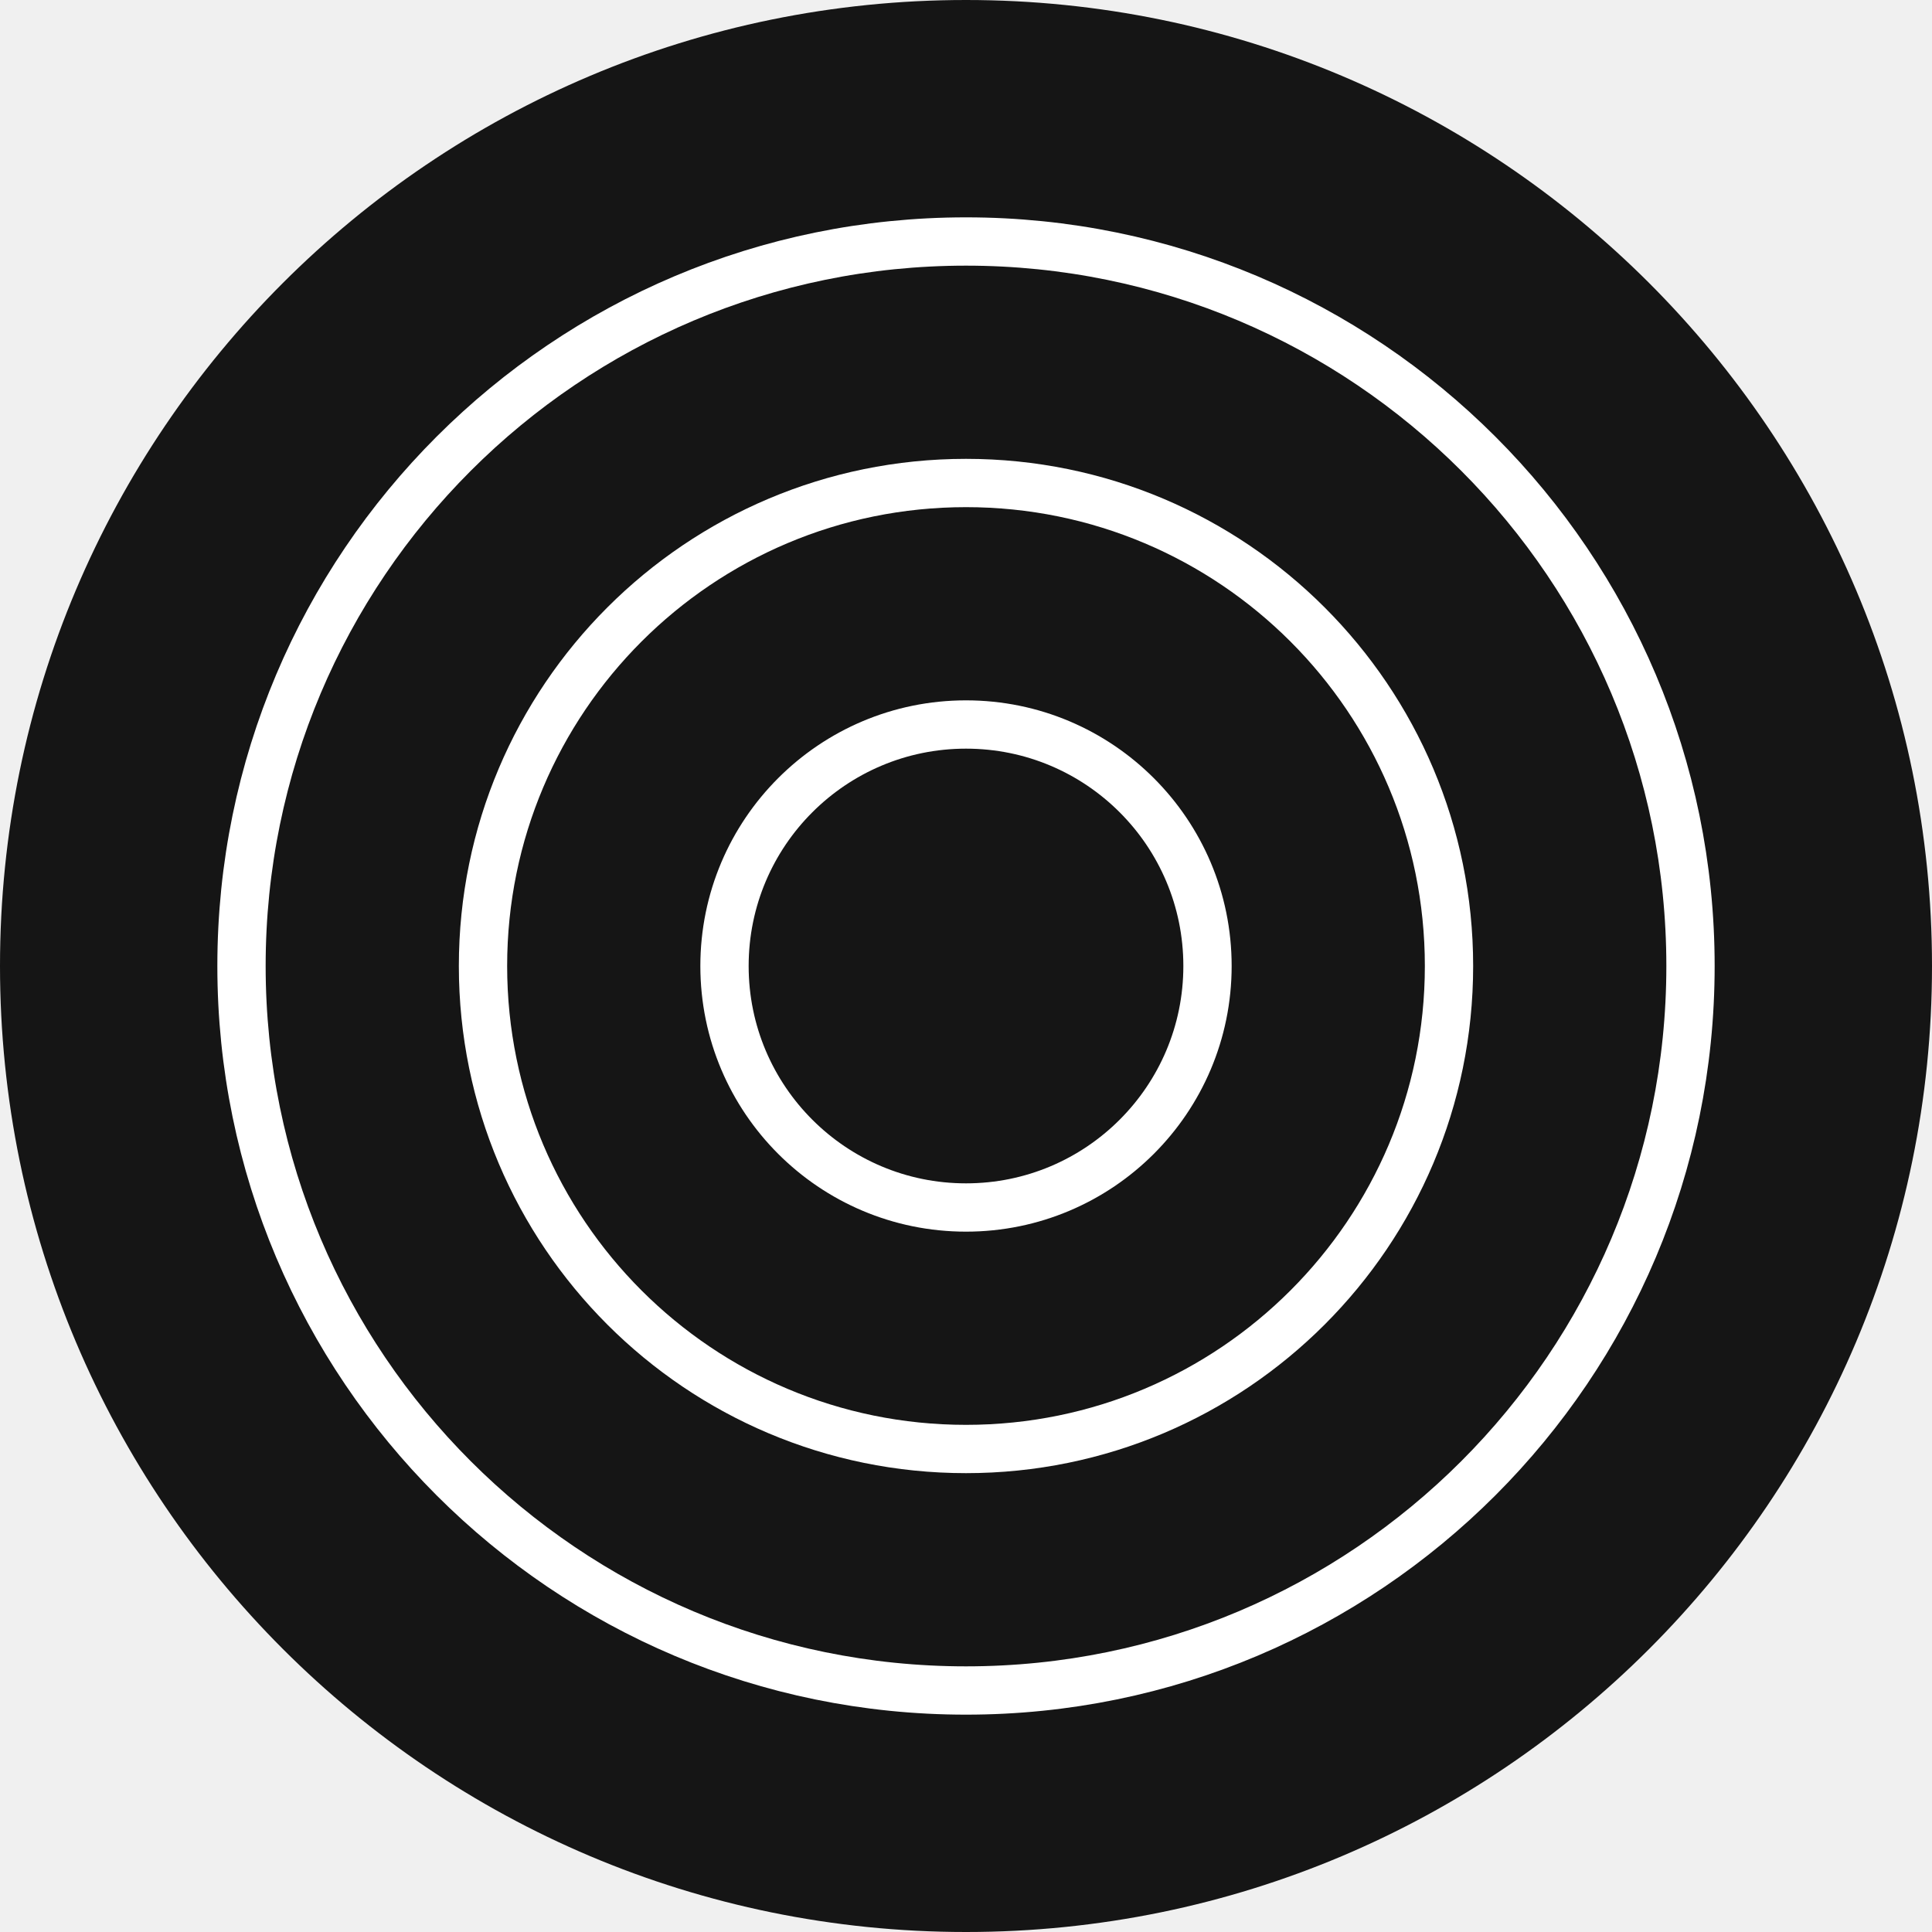
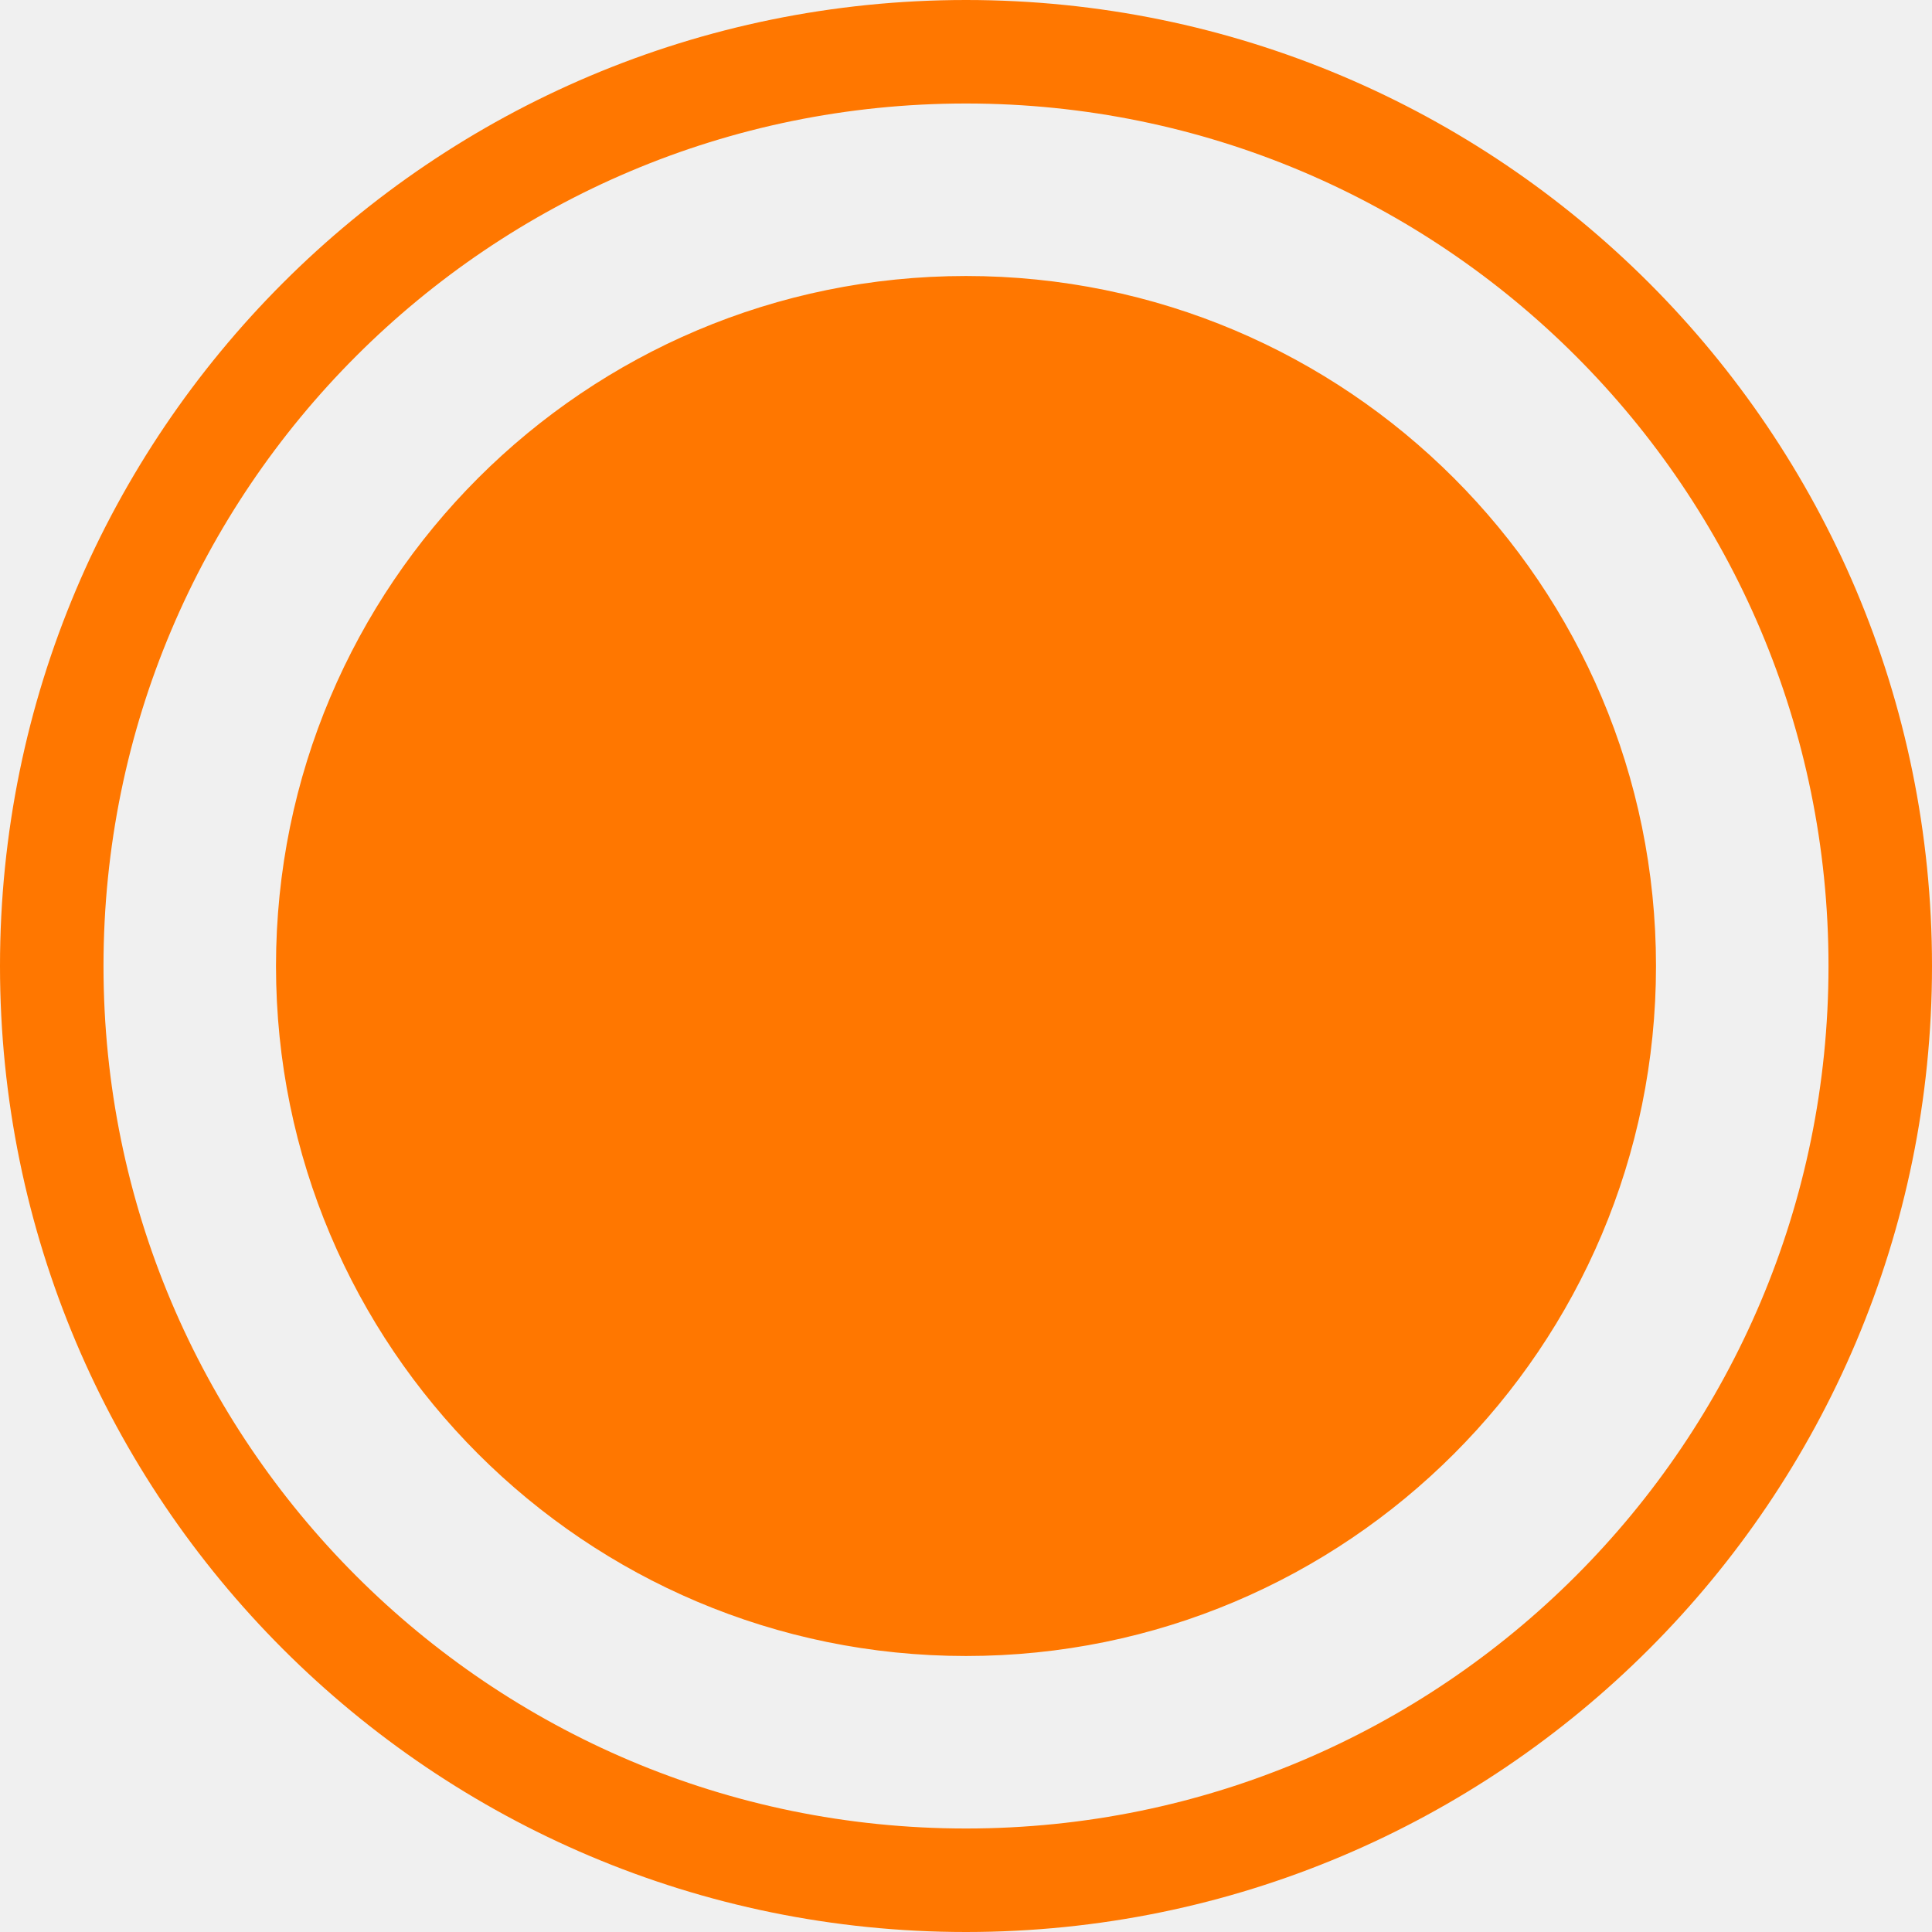
- <svg xmlns="http://www.w3.org/2000/svg" width="400" height="400" viewBox="0 0 400 400" fill="none">
-   <rect width="400" height="400" rx="200" fill="#151515" />
-   <circle cx="200" cy="200" r="150" stroke="white" stroke-width="10" />
-   <circle cx="200" cy="200" r="100" stroke="white" stroke-width="10" />
-   <circle cx="200" cy="200" r="50" stroke="white" stroke-width="10" />
+ <svg xmlns="http://www.w3.org/2000/svg" width="224" height="224" viewBox="0 0 224 224" fill="none">
+   <circle cx="112" cy="112" r="106" stroke="#FF7700" stroke-width="12" />
+   <circle cx="112" cy="112" r="79.5" fill="#FF7700" stroke="#FF7700" />
</svg>
